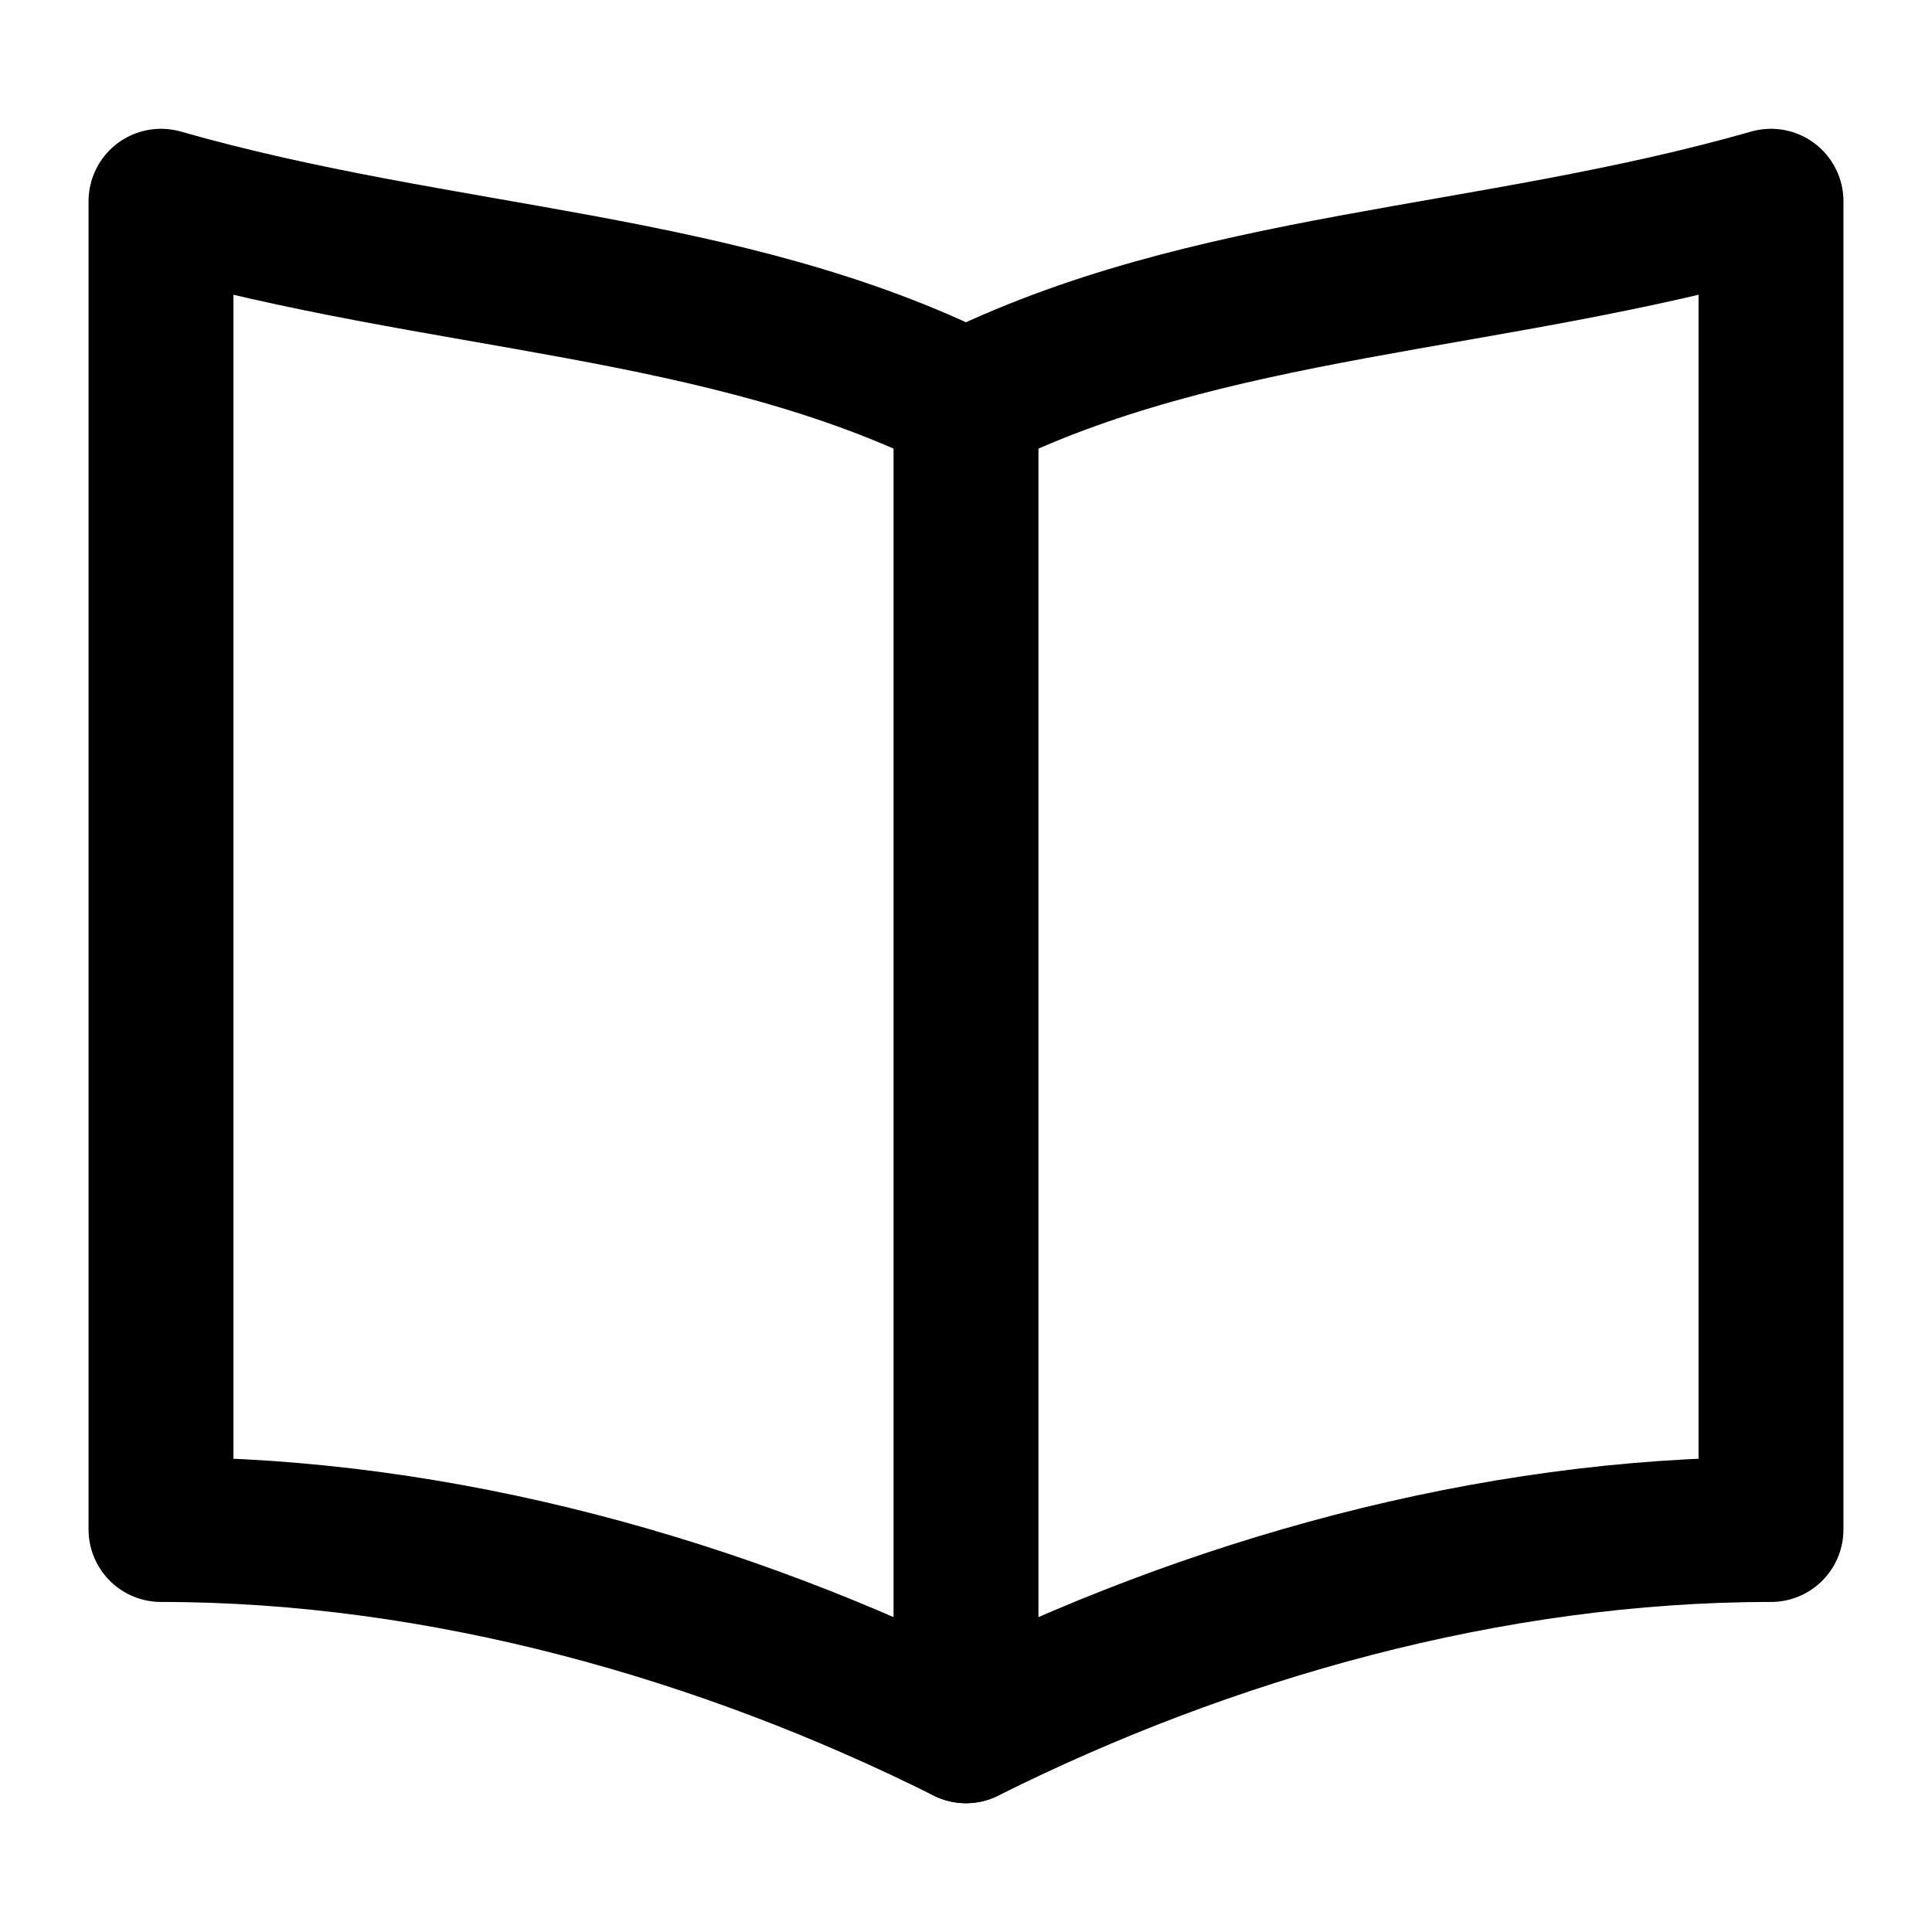
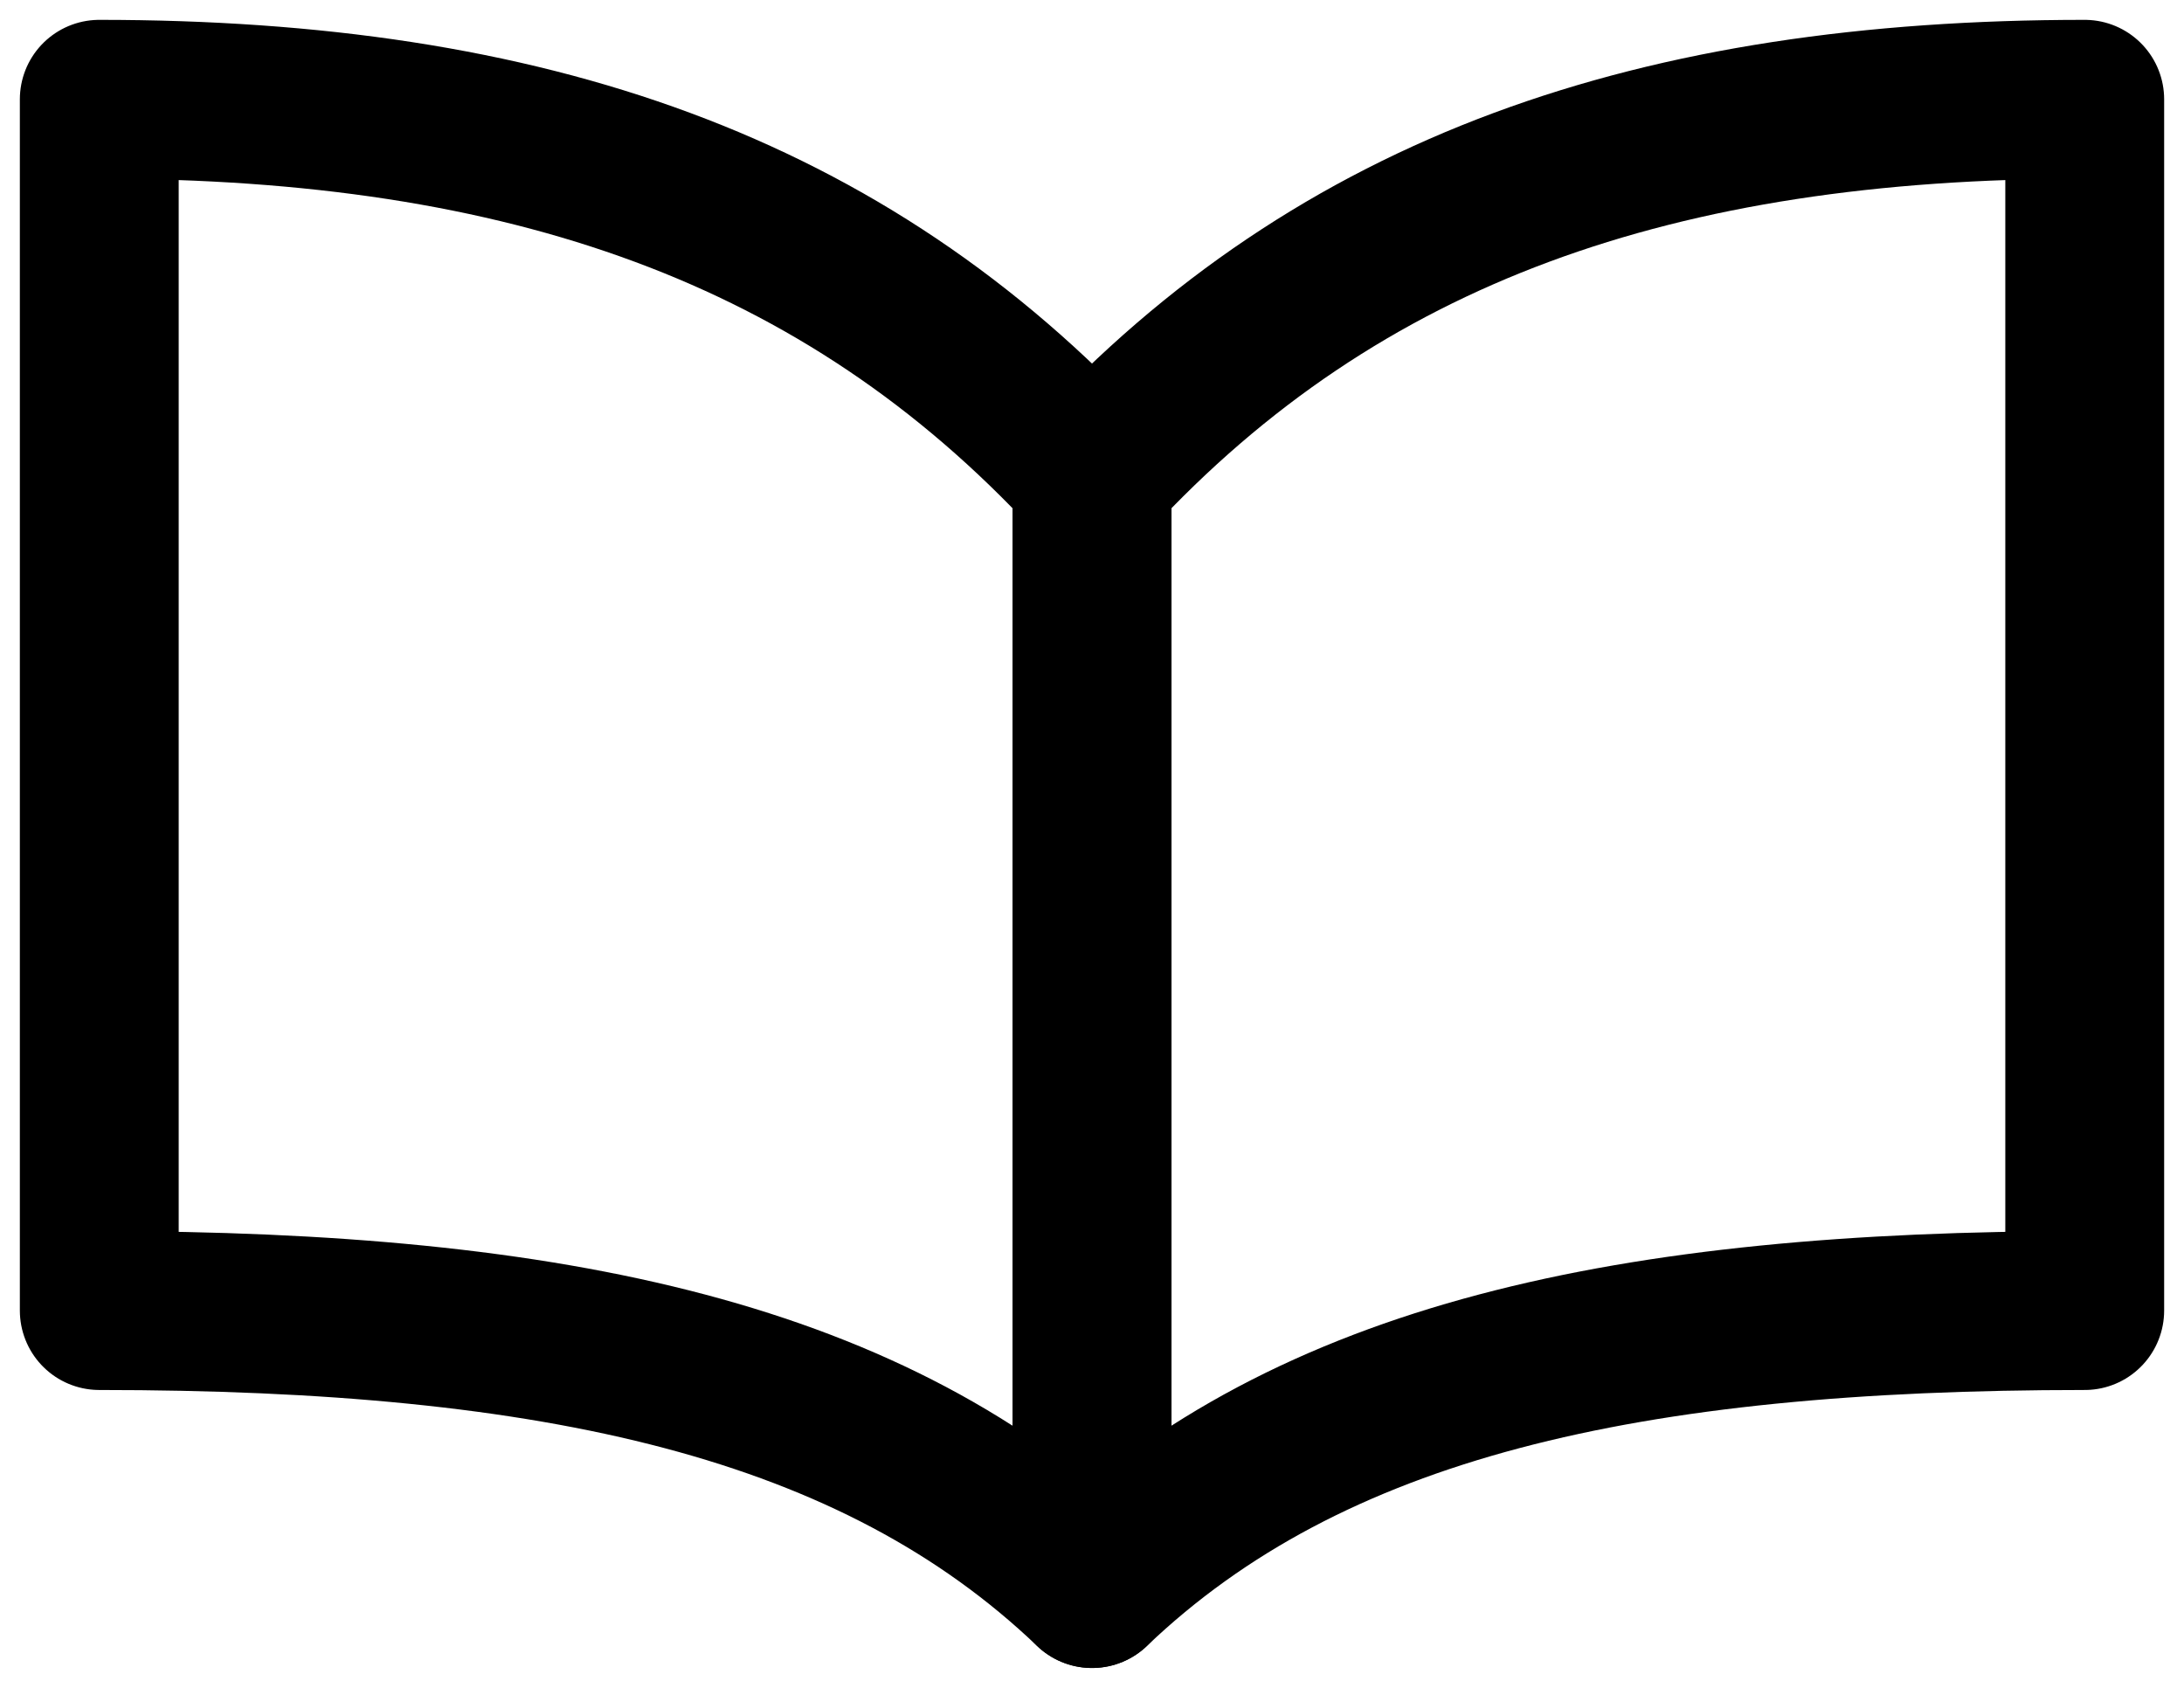
- <svg xmlns="http://www.w3.org/2000/svg" width="24" height="24" viewBox="0 0 24 24" fill="none" stroke="currentColor" stroke-width="1.8" stroke-linecap="round" stroke-linejoin="round">
-   <path d="     M12 5     C9 3.5 5.5 3.5 2 2.5     V19     C5.5 19 9 20 12 21.5     C15 20 18.5 19 22 19     V2.5     C18.5 3.5 15 3.5 12 5     Z   " />
-   <path d="M12 5V21.5" />
+ <svg xmlns="http://www.w3.org/2000/svg" width="22" height="17" viewBox="7 4 22 17" fill="none" stroke="currentColor" stroke-width="1.6" stroke-linecap="round" stroke-linejoin="round">
+   <path d="       M18 20       C15.8 17.9 12.6 17.2 8 17.2       V5       C12.3 5 15.5 6.1 18 8.8       Z     " />
+   <path d="       M18 20       C20.2 17.9 23.4 17.2 28 17.2       V5       C23.7 5 20.5 6.1 18 8.8       Z     " />
</svg>
